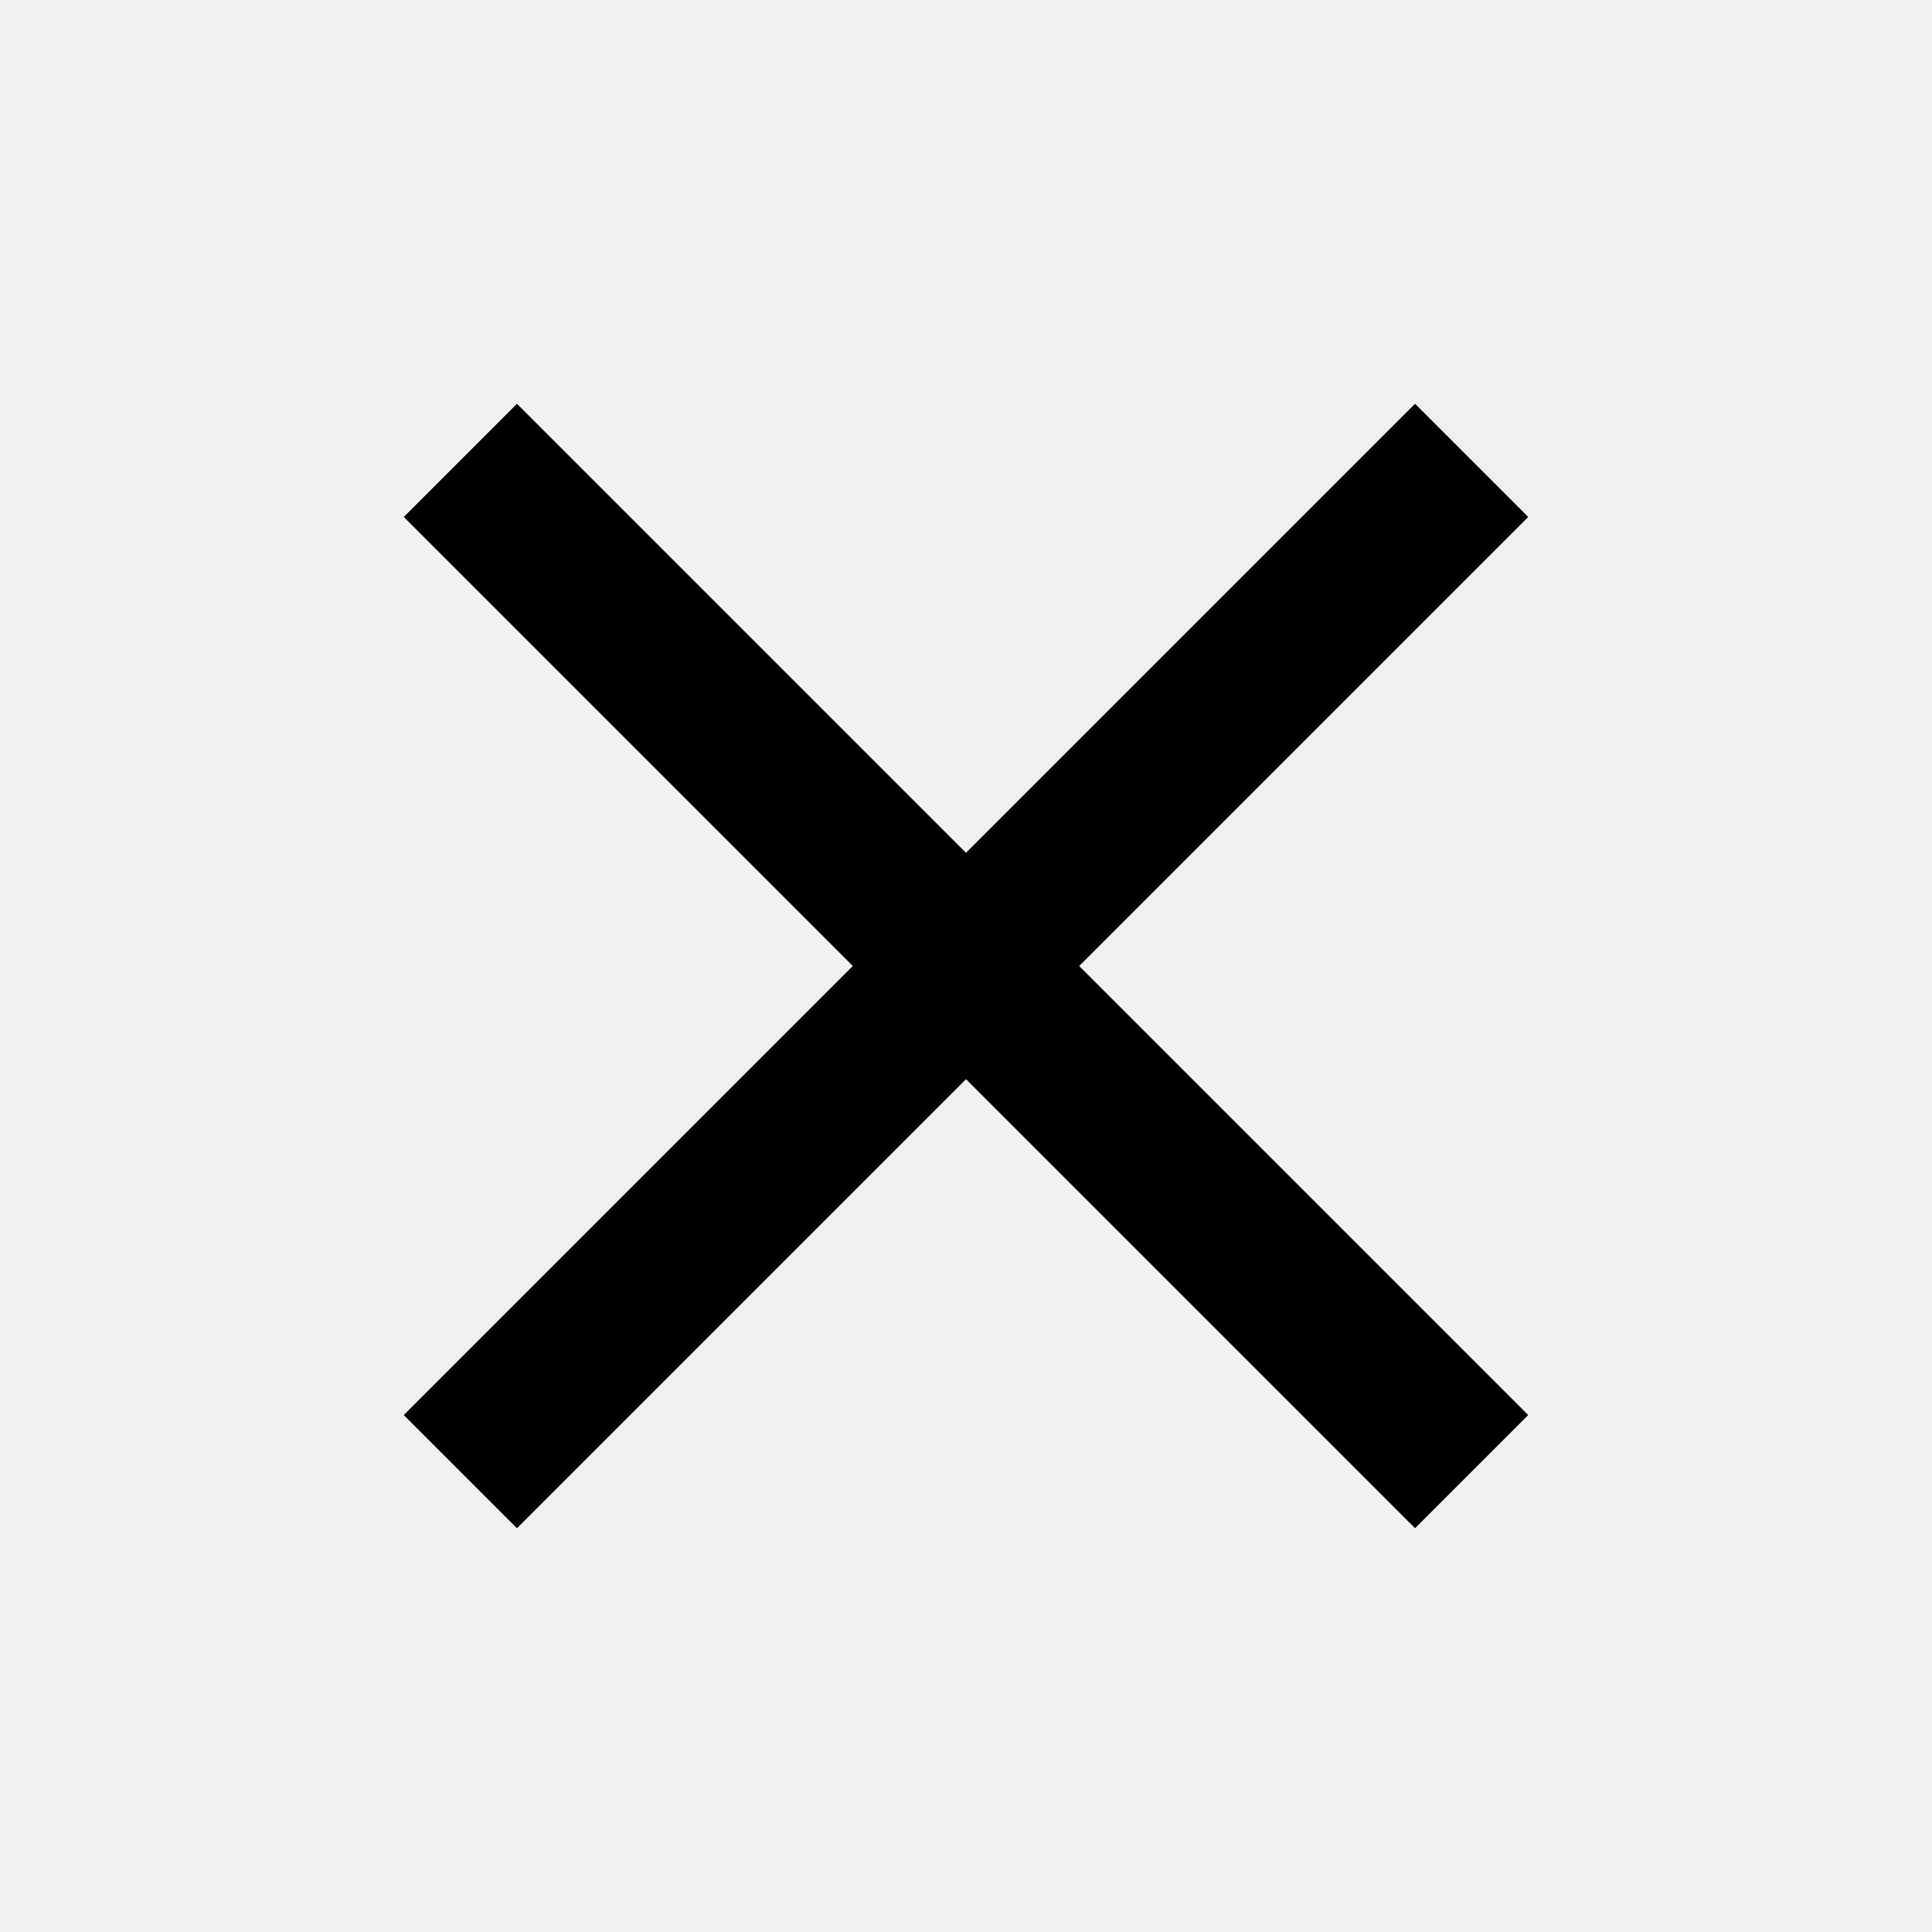
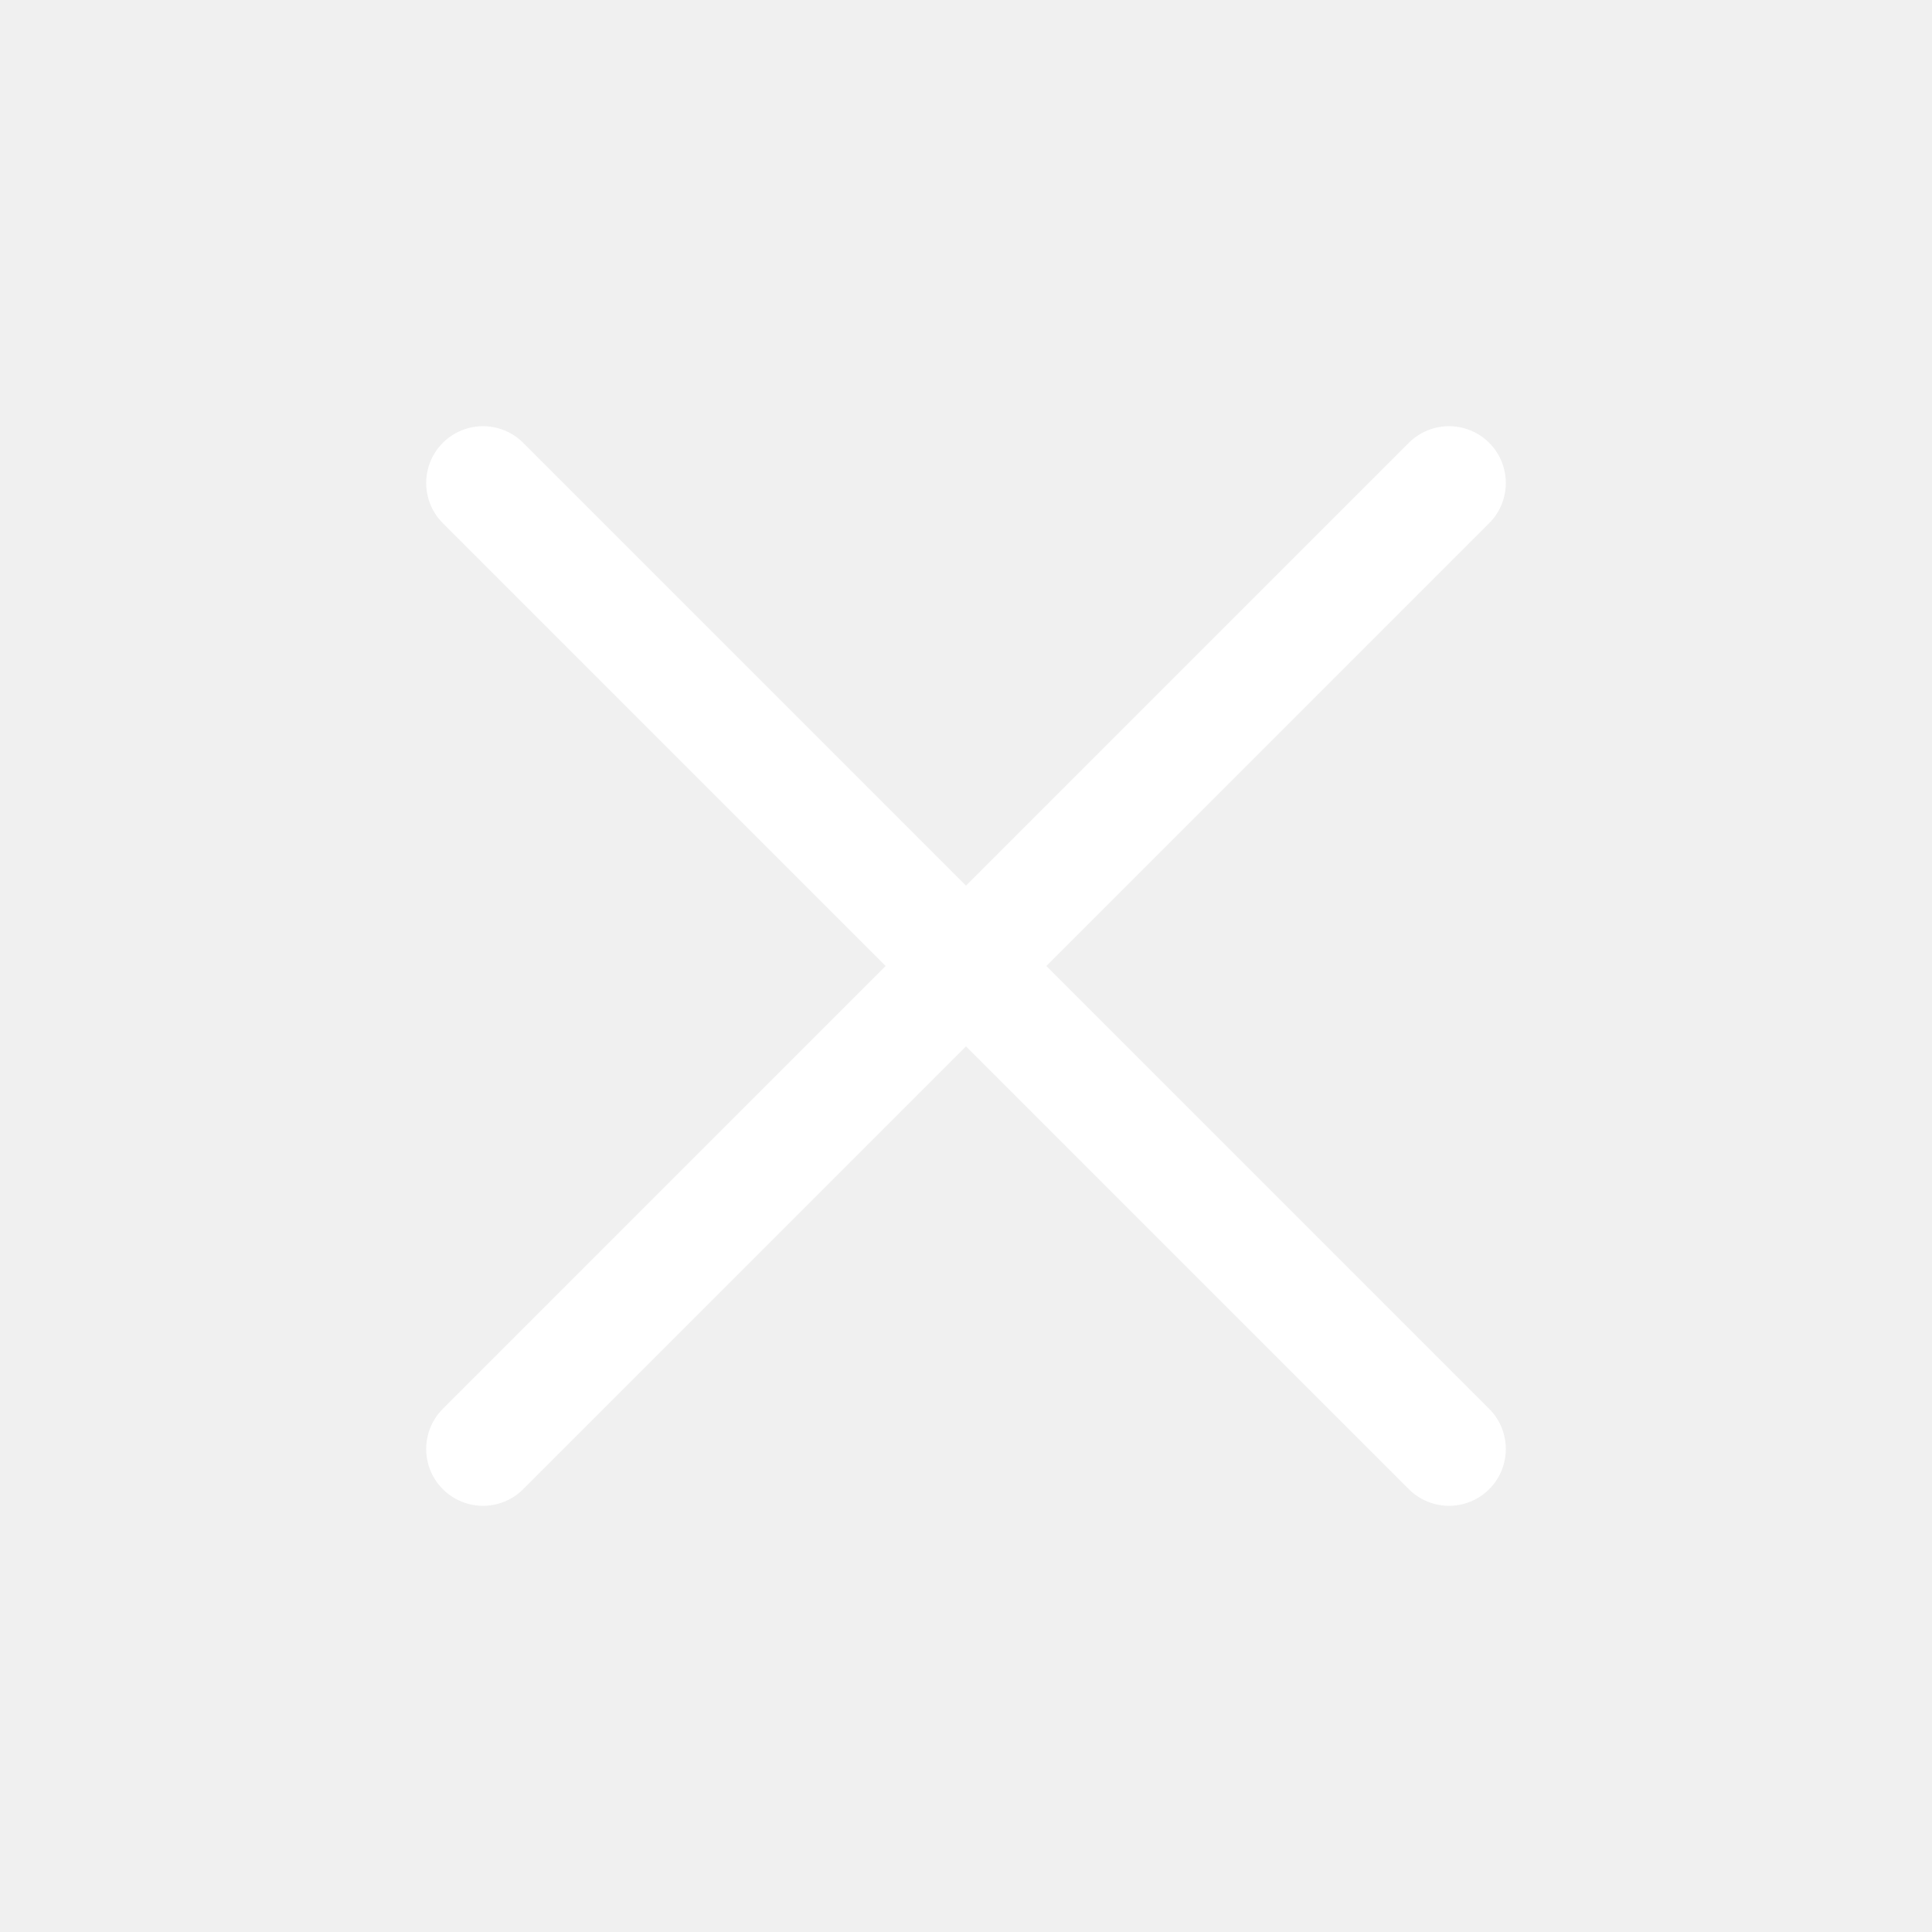
- <svg xmlns="http://www.w3.org/2000/svg" version="1.1" width="24" height="24" viewBox="0 0 24 24">
-   <path d="M18.984 6.422l-5.578 5.578 5.578 5.578-1.406 1.406-5.578-5.578-5.578 5.578-1.406-1.406 5.578-5.578-5.578-5.578 1.406-1.406 5.578 5.578 5.578-5.578z" />
+ <svg xmlns="http://www.w3.org/2000/svg" width="34" height="34" viewBox="0 0 34 34" fill="none">
+   <path d="M25.5 8.5L8.5 25.5" stroke="white" stroke-width="2" stroke-linecap="round" stroke-linejoin="round" />
+   <path d="M8.5 8.5L25.5 25.5" stroke="white" stroke-width="2" stroke-linecap="round" stroke-linejoin="round" />
</svg>
